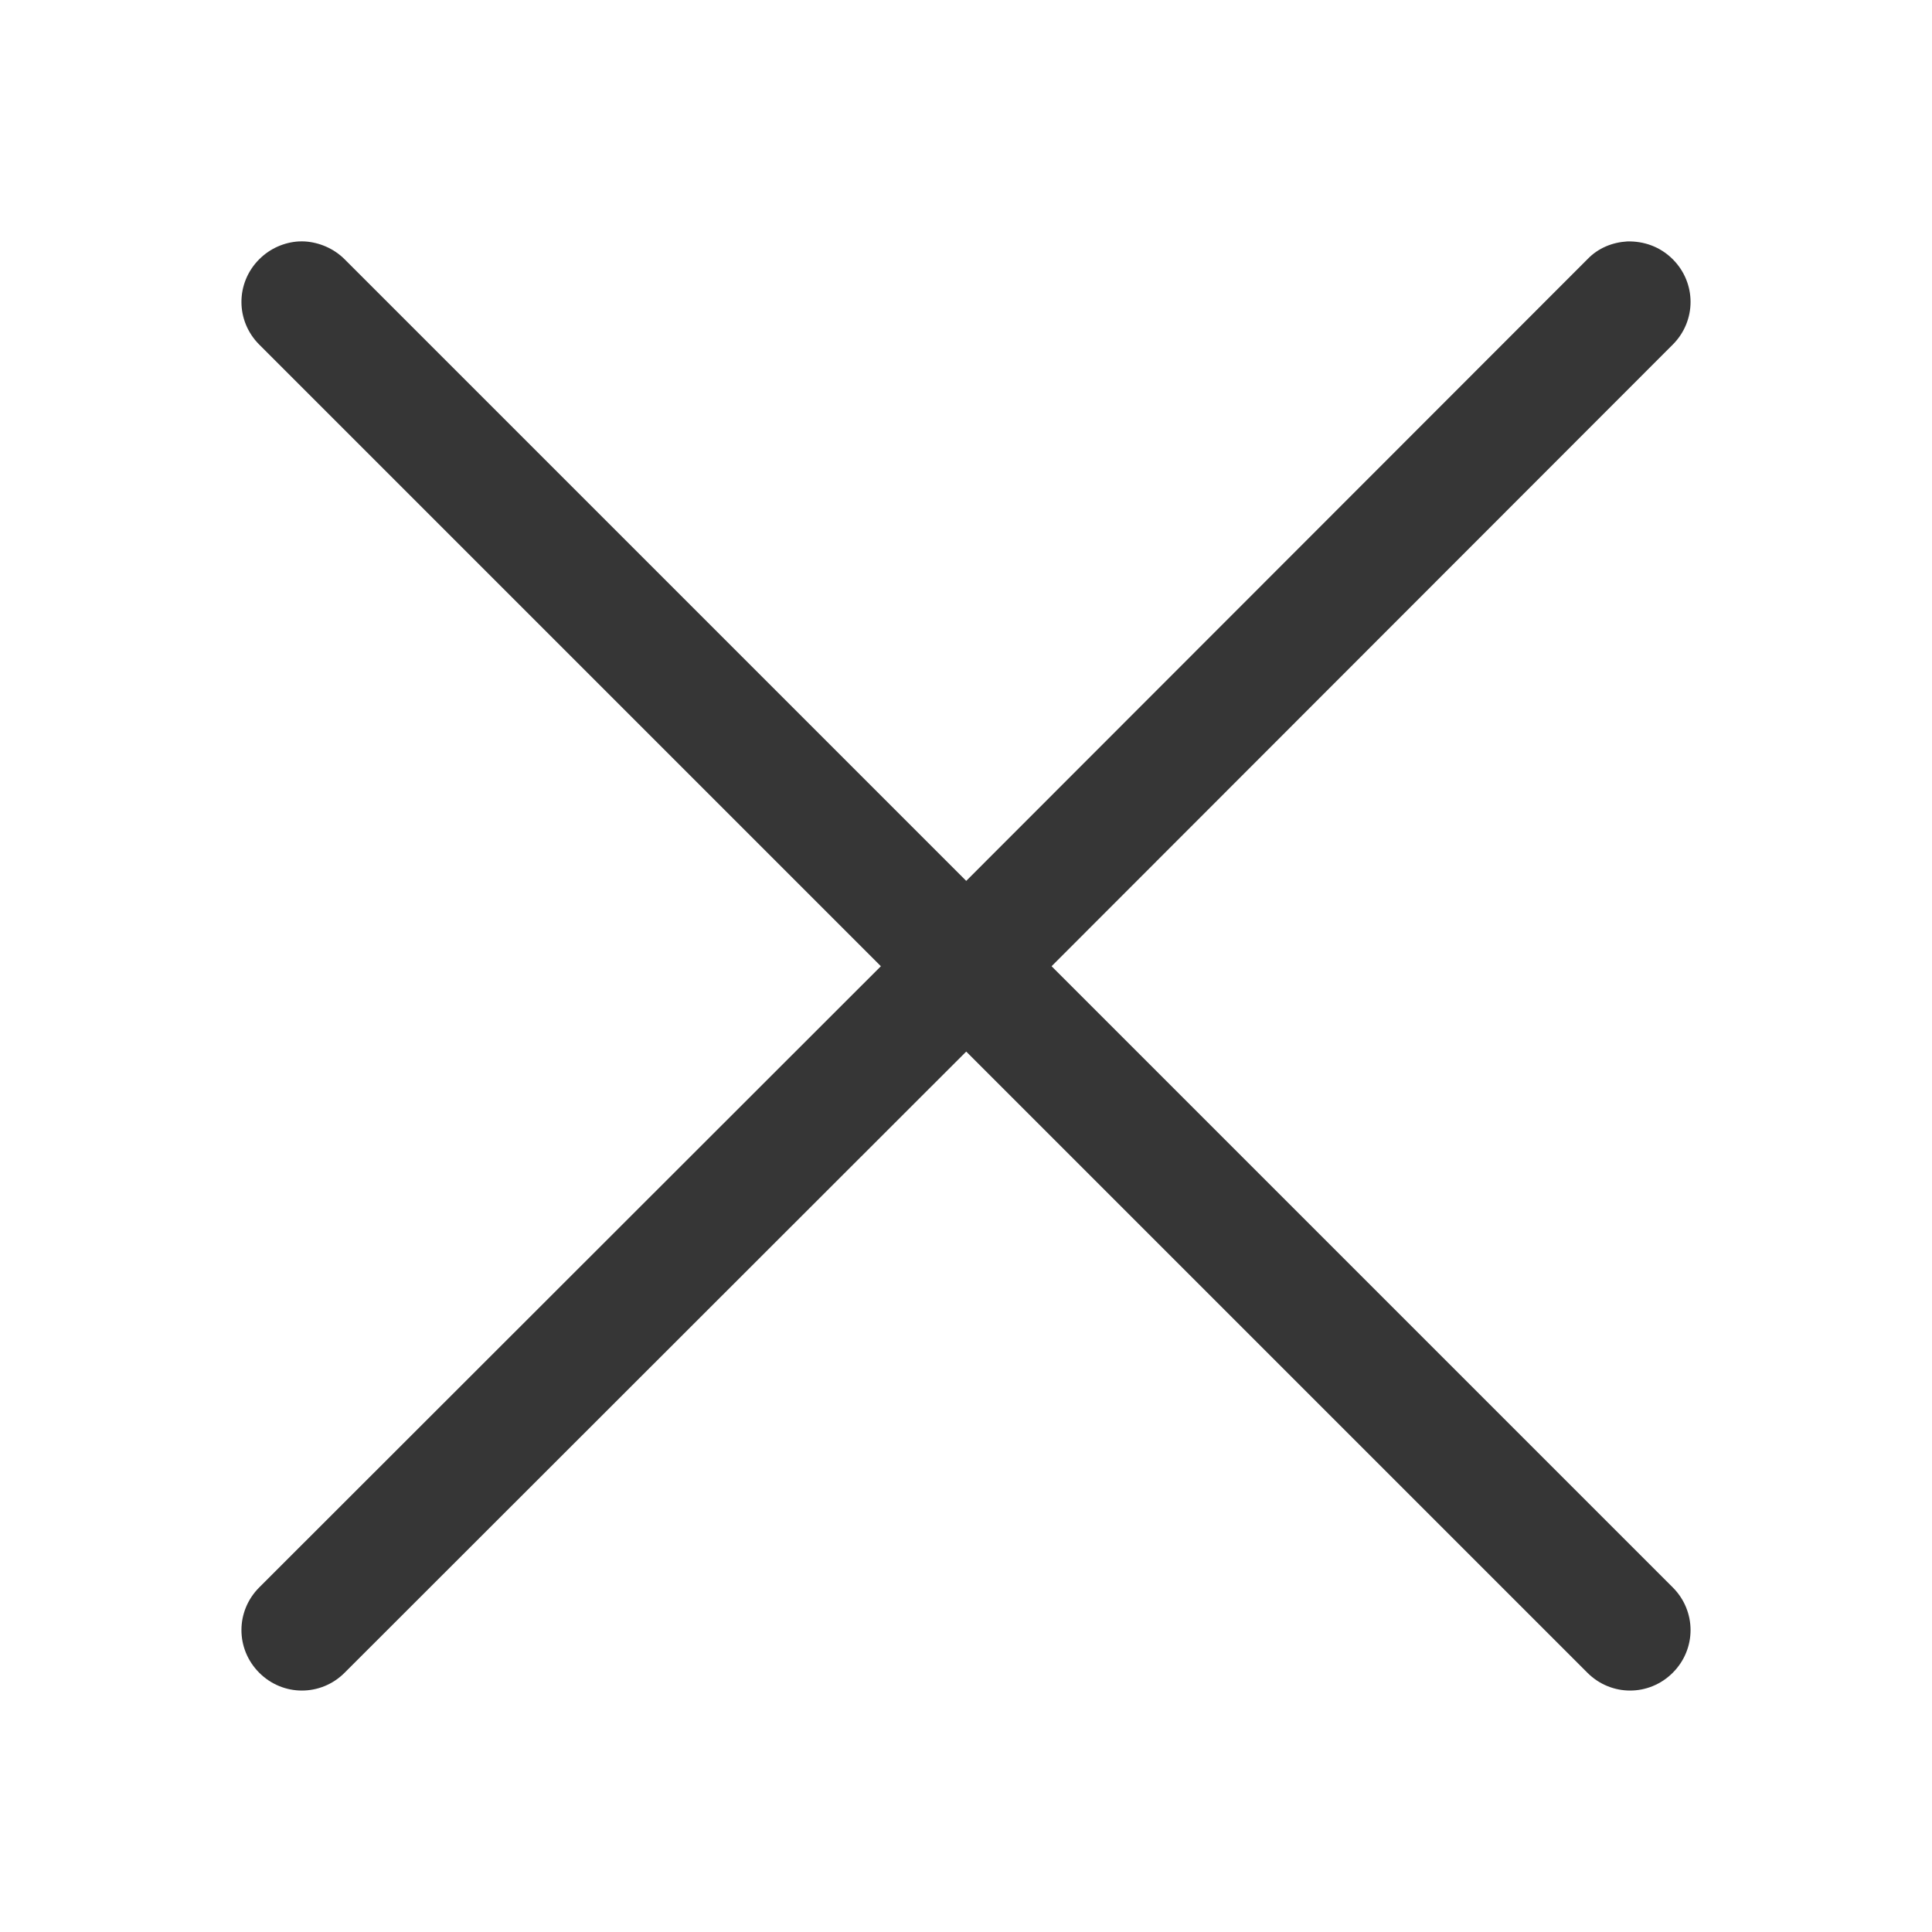
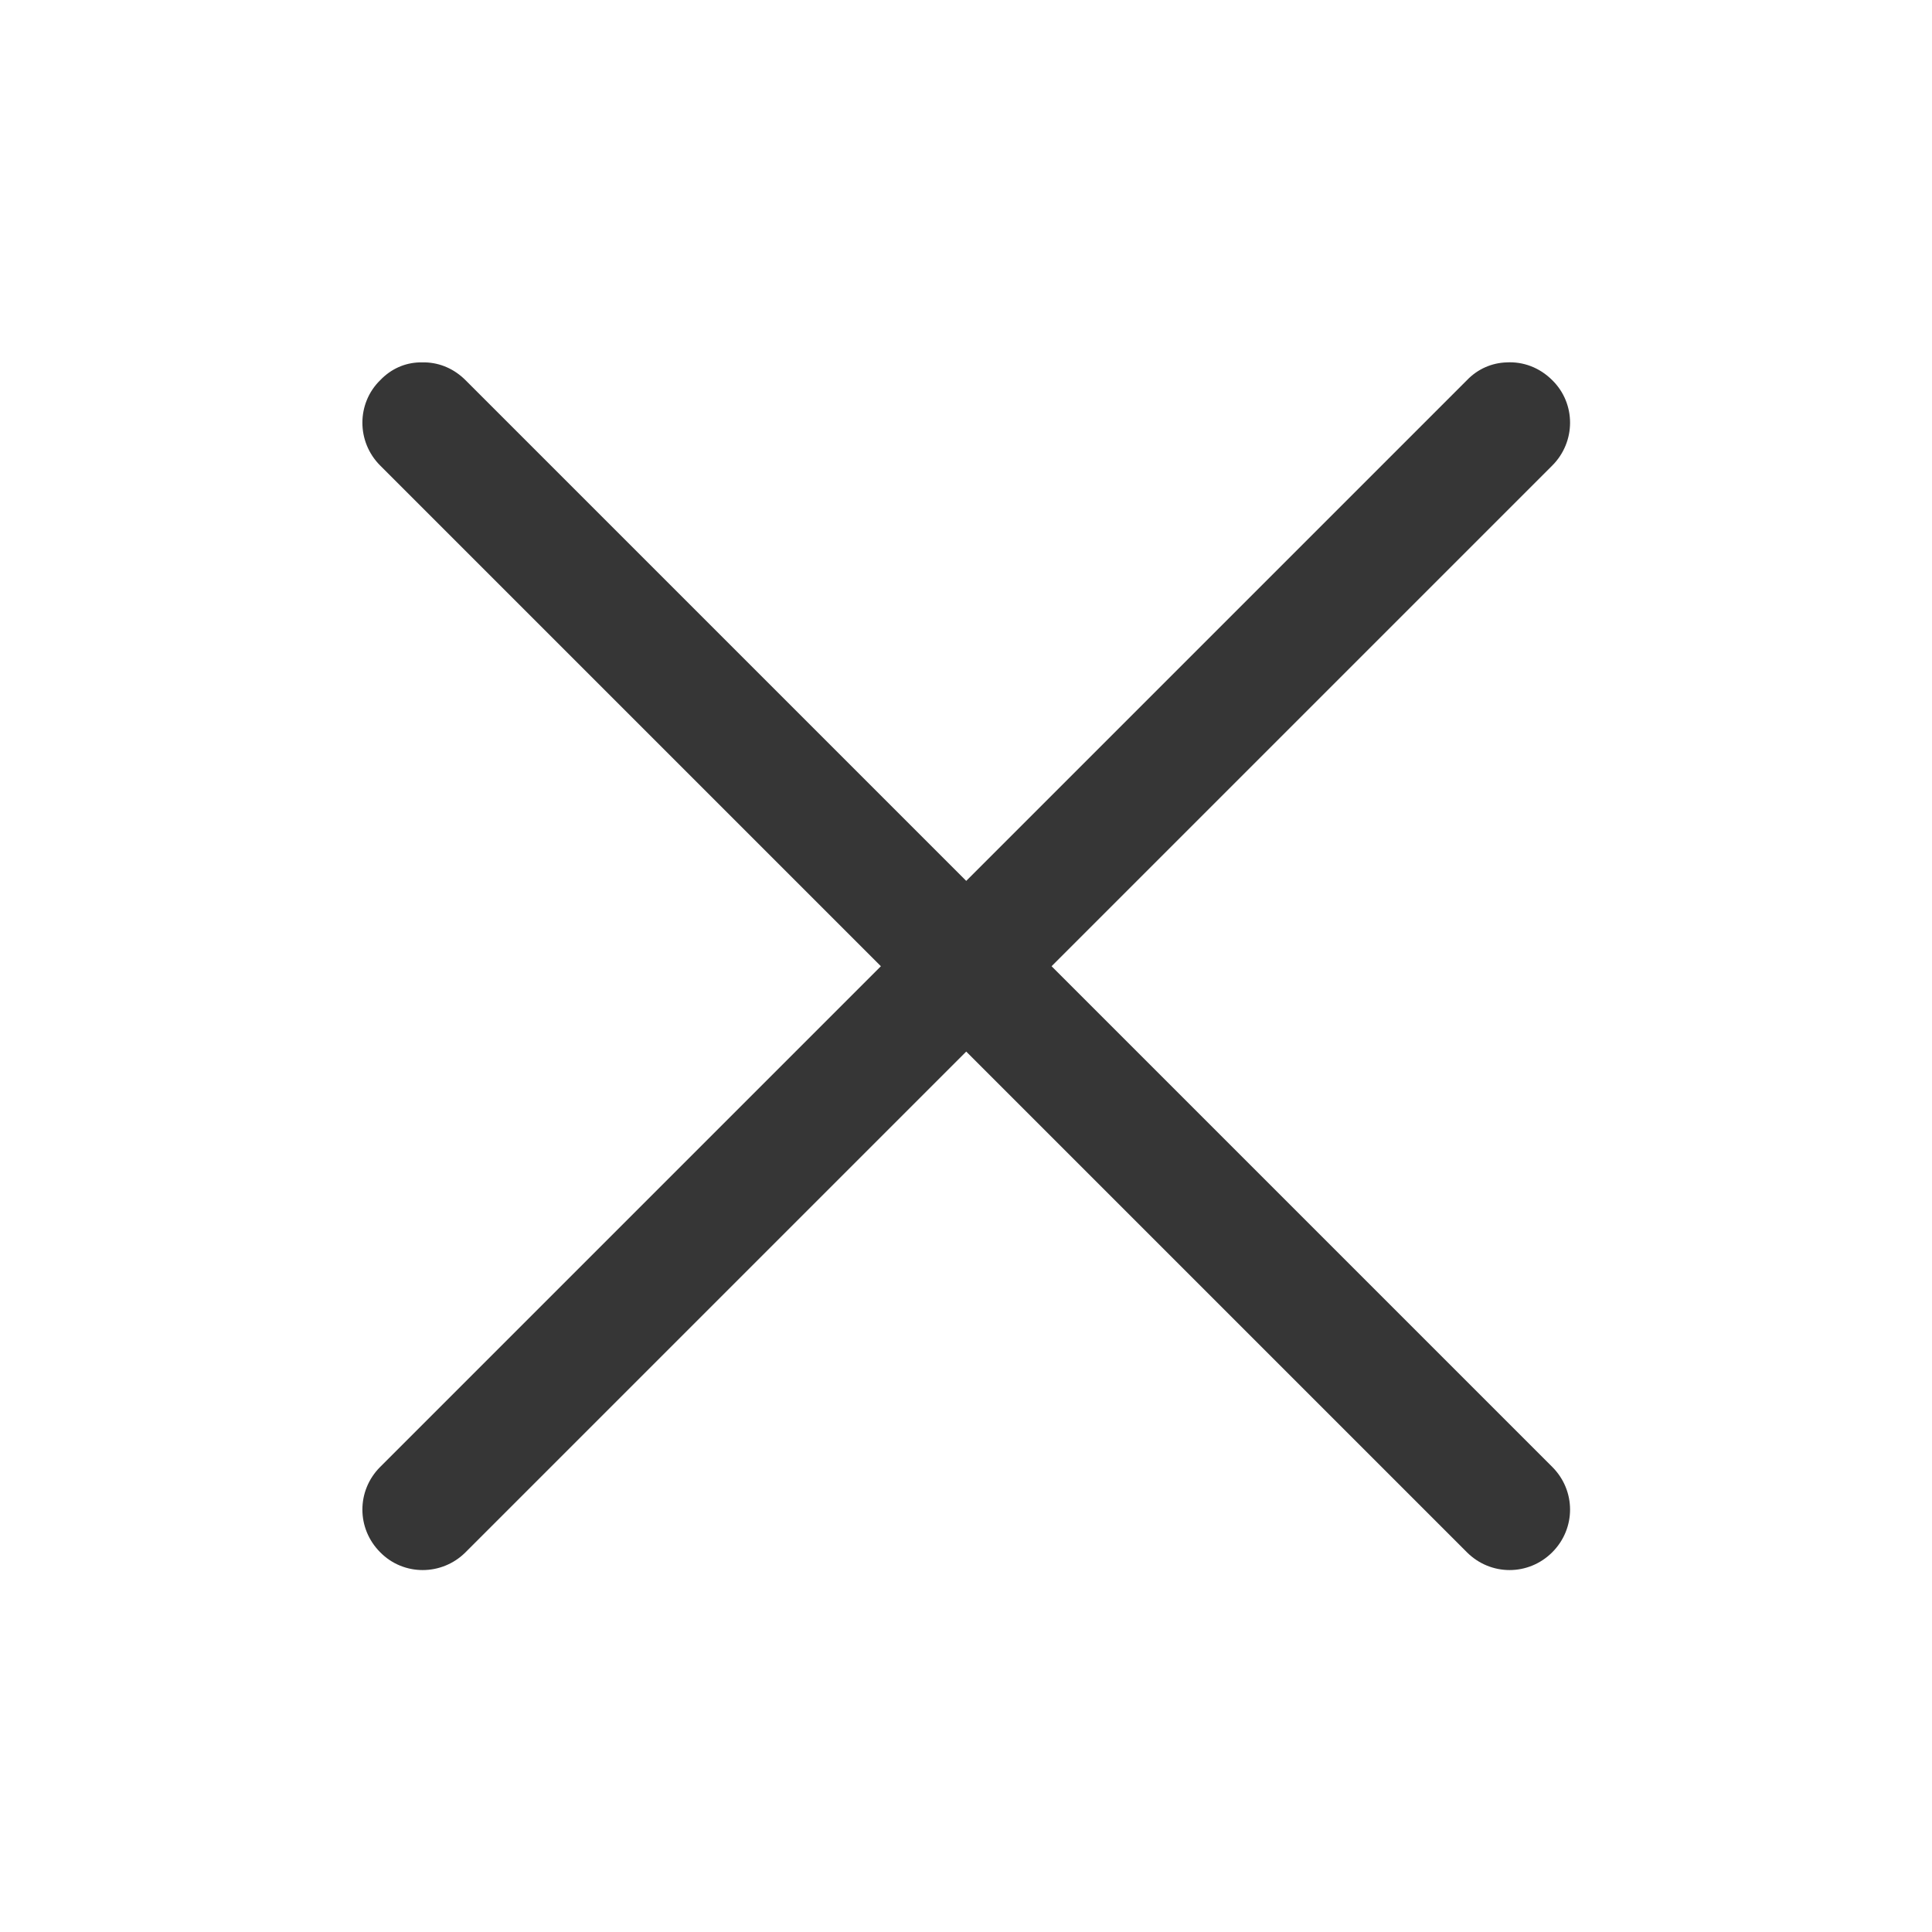
<svg xmlns="http://www.w3.org/2000/svg" width="16" height="16" viewBox="0 0 4.233 4.233" version="1.1" id="svg5">
  <defs id="defs2" />
-   <path id="rect846" style="fill:#363636;stroke-width:0.257" d="m 0.654,0.529 c -0.031,0.002 -0.062,0.015 -0.086,0.039 -0.052,0.052 -0.052,0.135 0,0.187 L 1.93,2.117 0.568,3.478 c -0.052,0.052 -0.052,0.135 0,0.187 0.052,0.052 0.135,0.052 0.187,0 L 2.117,2.304 3.478,3.665 c 0.052,0.052 0.135,0.052 0.187,0 0.052,-0.052 0.052,-0.135 0,-0.187 L 2.304,2.117 3.665,0.755 c 0.052,-0.052 0.052,-0.135 0,-0.187 -0.028,-0.028 -0.064,-0.04 -0.1,-0.039 -0.032,0.002 -0.063,0.014 -0.087,0.039 L 2.117,1.93 0.755,0.568 c -0.024,-0.024 -0.056,-0.037 -0.087,-0.039 -0.004,-2.151e-4 -0.009,-2.431e-4 -0.013,-3e-7 z" />
+   <path id="rect846" style="fill:#363636;stroke-width:0.257" d="M 0.919 0.794 C 0.887 0.795 0.857 0.808 0.833 0.833 C 0.781 0.884 0.781 0.968 0.833 1.02 L 1.93 2.117 L 0.833 3.214 C 0.781 3.266 0.781 3.349 0.833 3.401 C 0.884 3.453 0.968 3.453 1.02 3.401 L 2.117 2.304 L 3.214 3.401 C 3.266 3.453 3.349 3.453 3.401 3.401 C 3.453 3.349 3.453 3.266 3.401 3.214 L 2.304 2.117 L 3.401 1.02 C 3.453 0.968 3.453 0.884 3.401 0.833 C 3.373 0.805 3.337 0.792 3.301 0.794 C 3.269 0.795 3.238 0.808 3.214 0.833 L 2.117 1.93 L 1.02 0.833 C 0.995 0.808 0.964 0.795 0.932 0.794 C 0.928 0.794 0.923 0.794 0.919 0.794 z " />
</svg>
